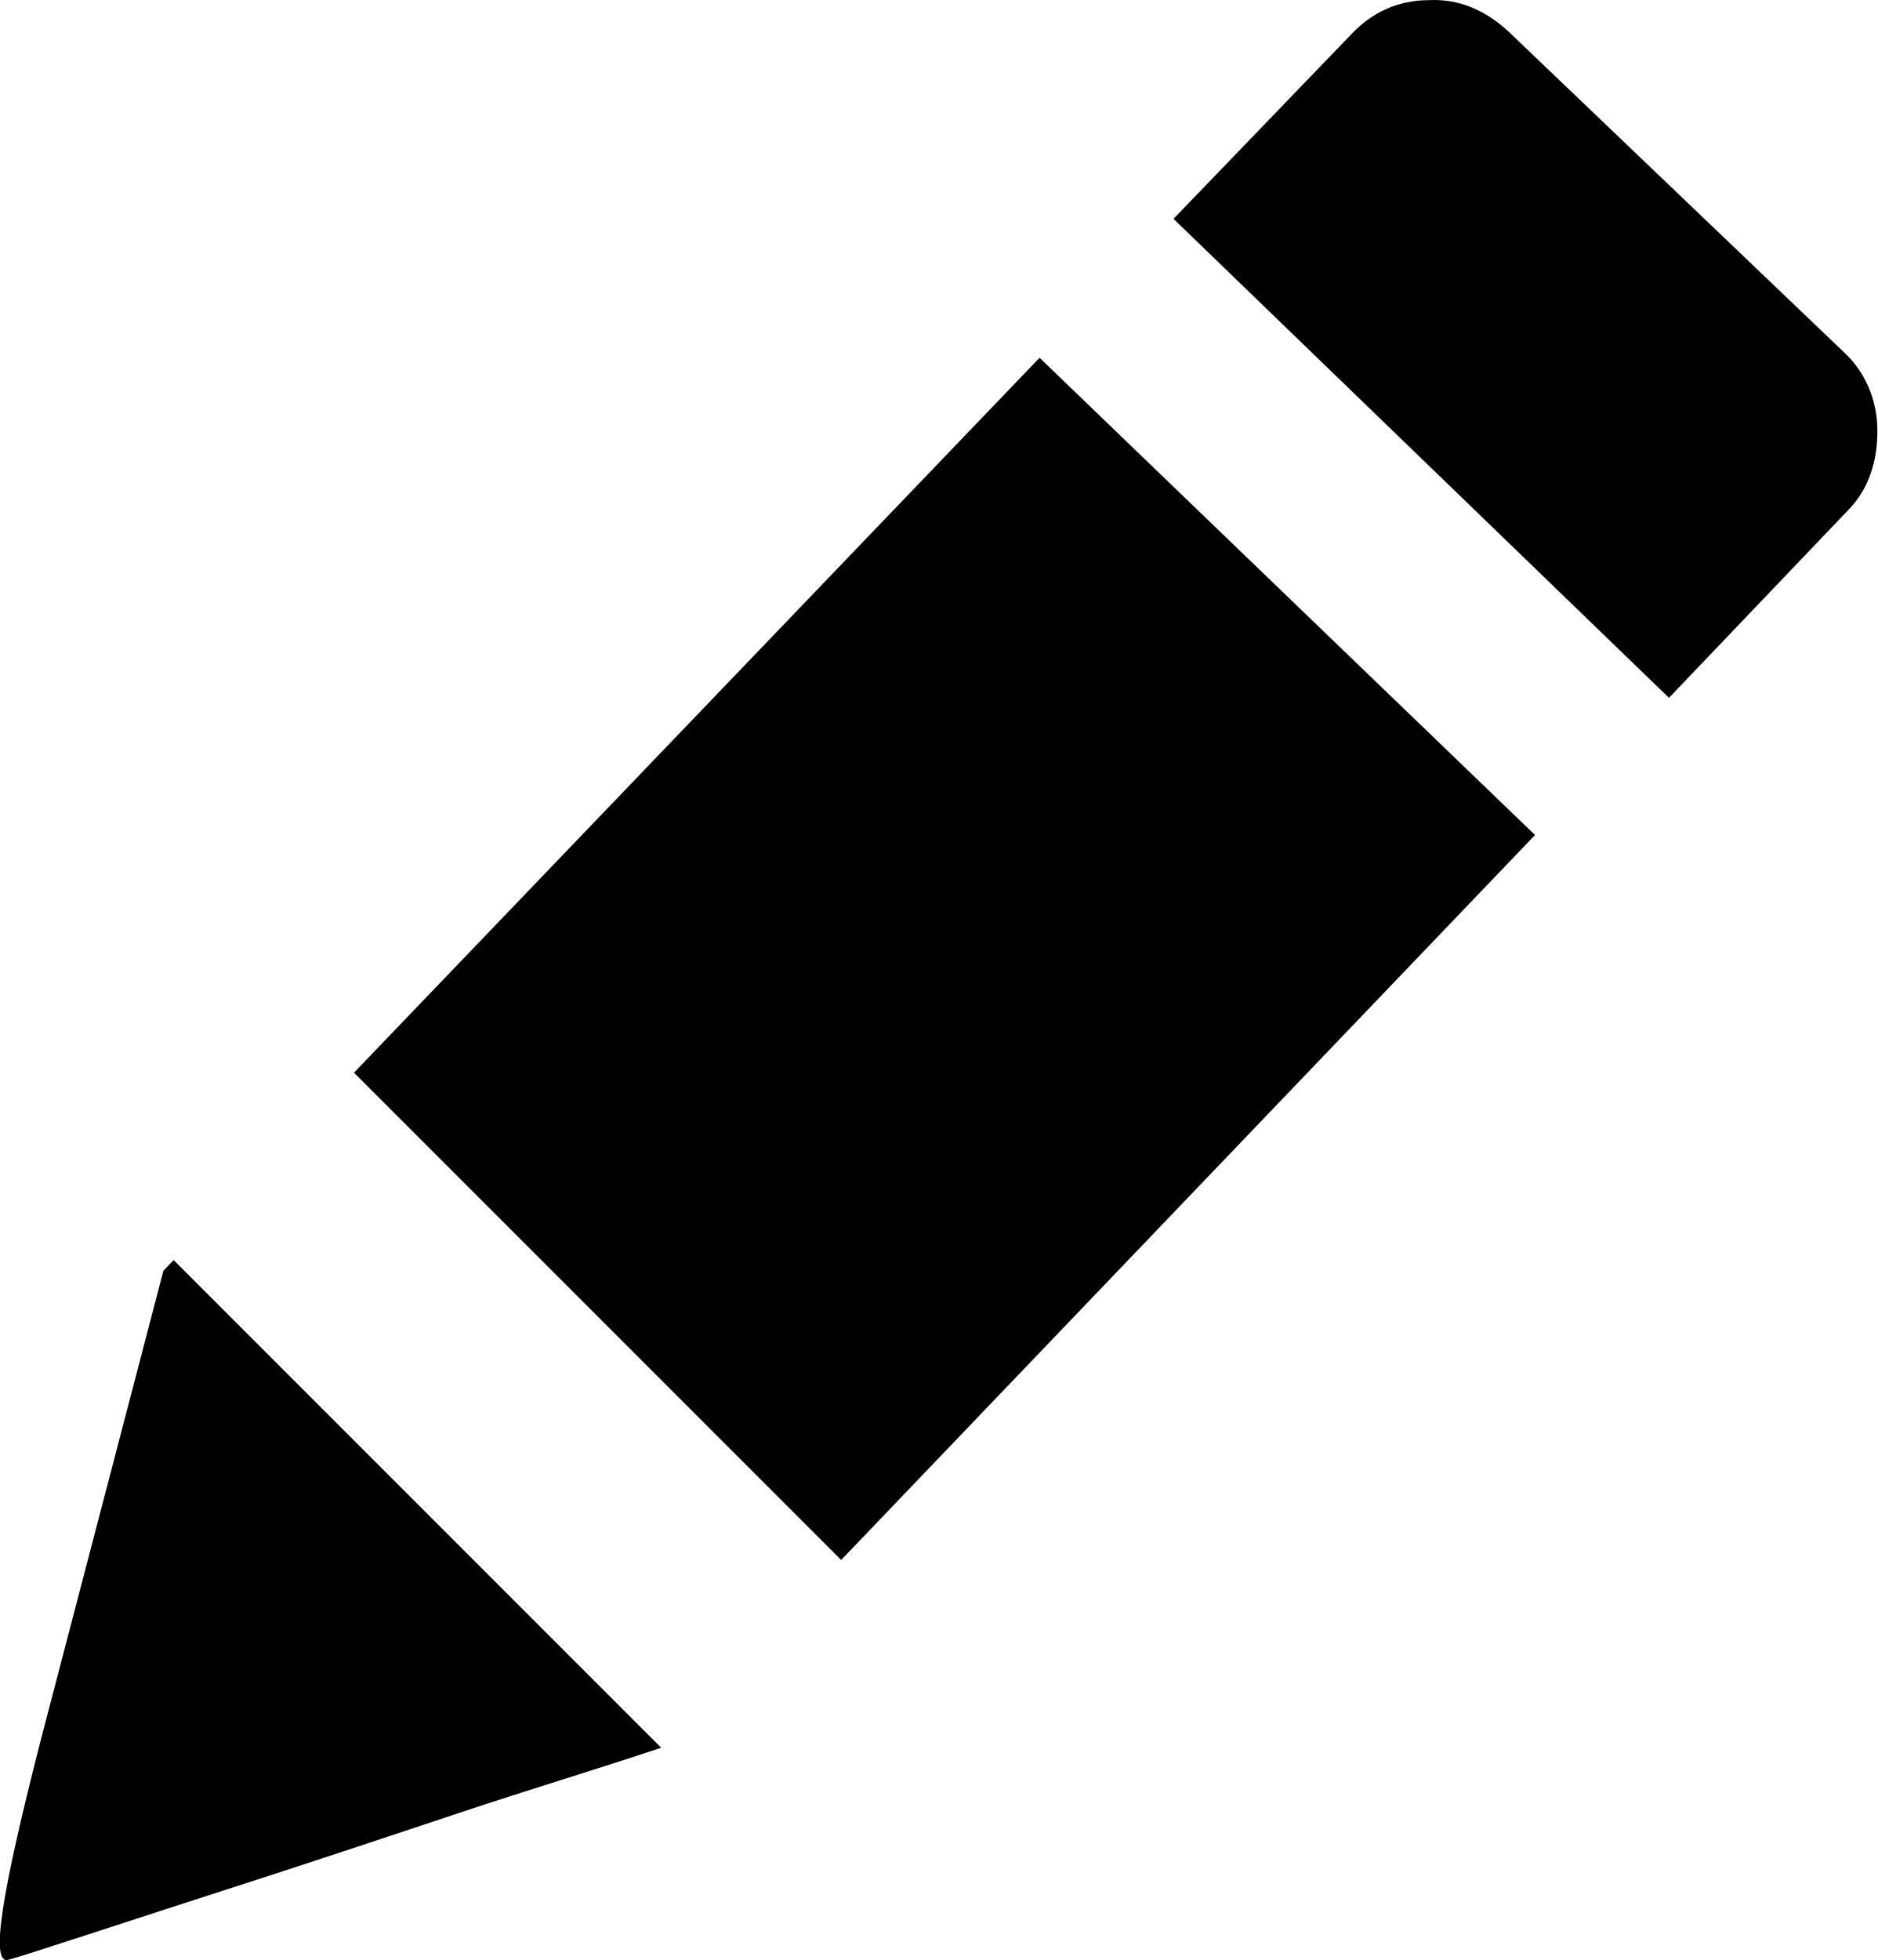
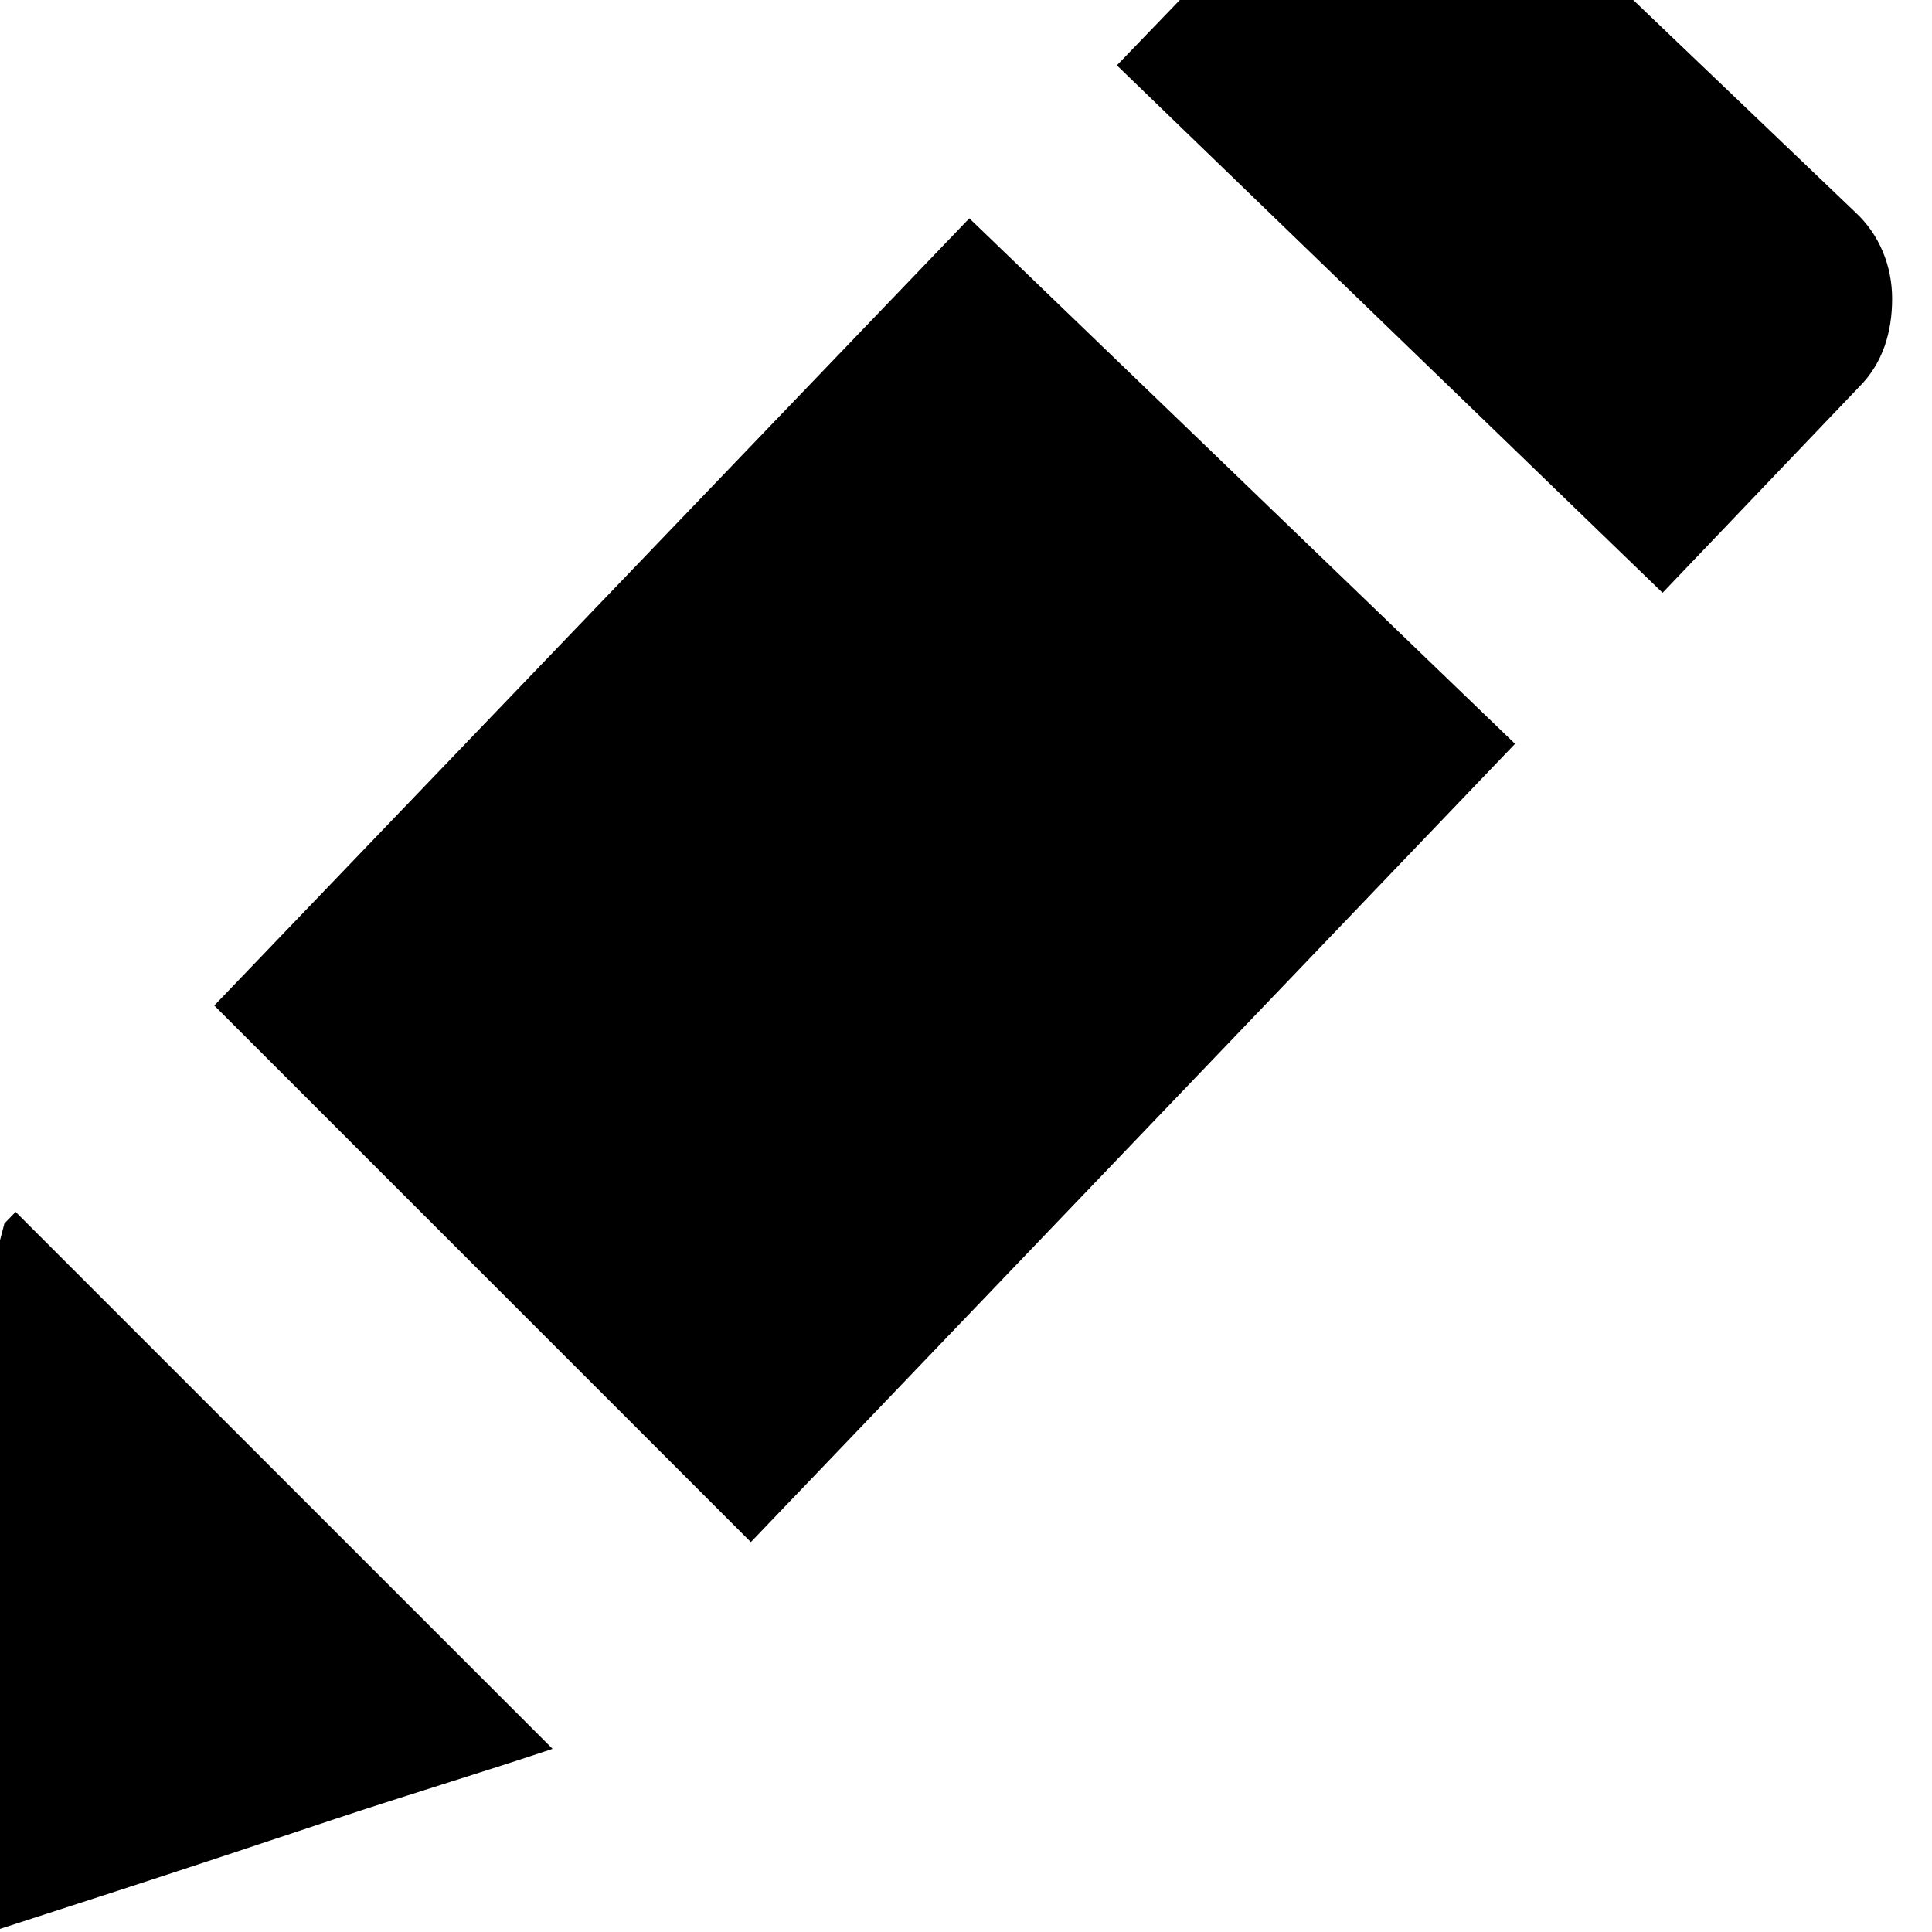
- <svg xmlns="http://www.w3.org/2000/svg" version="1.1" id="Layer_1" x="0px" y="0px" viewBox="0 0 117.74 122.88" style="enable-background:new 0 0 117.74 122.88" xml:space="preserve">
+ <svg xmlns="http://www.w3.org/2000/svg" version="1.1" id="Layer_1" x="0px" y="0px" viewBox="10 10 110 110" style="enable-background:new 0 0 117.74 122.88" xml:space="preserve">
  <style type="text/css">.st0{fill-rule:evenodd;clip-rule:evenodd;}</style>
  <g>
    <path class="st0" d="M94.62,2c-1.46-1.36-3.14-2.09-5.02-1.99c-1.88,0-3.56,0.73-4.92,2.2L73.59,13.72l31.07,30.03l11.19-11.72 c1.36-1.36,1.88-3.14,1.88-5.02s-0.73-3.66-2.09-4.92L94.62,2L94.62,2L94.62,2z M41.44,109.58c-4.08,1.36-8.26,2.62-12.35,3.98 c-4.08,1.36-8.16,2.72-12.35,4.08c-9.73,3.14-15.07,4.92-16.22,5.23c-1.15,0.31-0.42-4.18,1.99-13.6l7.74-29.61l0.64-0.66 l30.56,30.56L41.44,109.58L41.44,109.58L41.44,109.58z M22.2,67.25l42.99-44.82l31.07,29.92L52.75,97.8L22.2,67.25L22.2,67.25z" />
  </g>
</svg>
